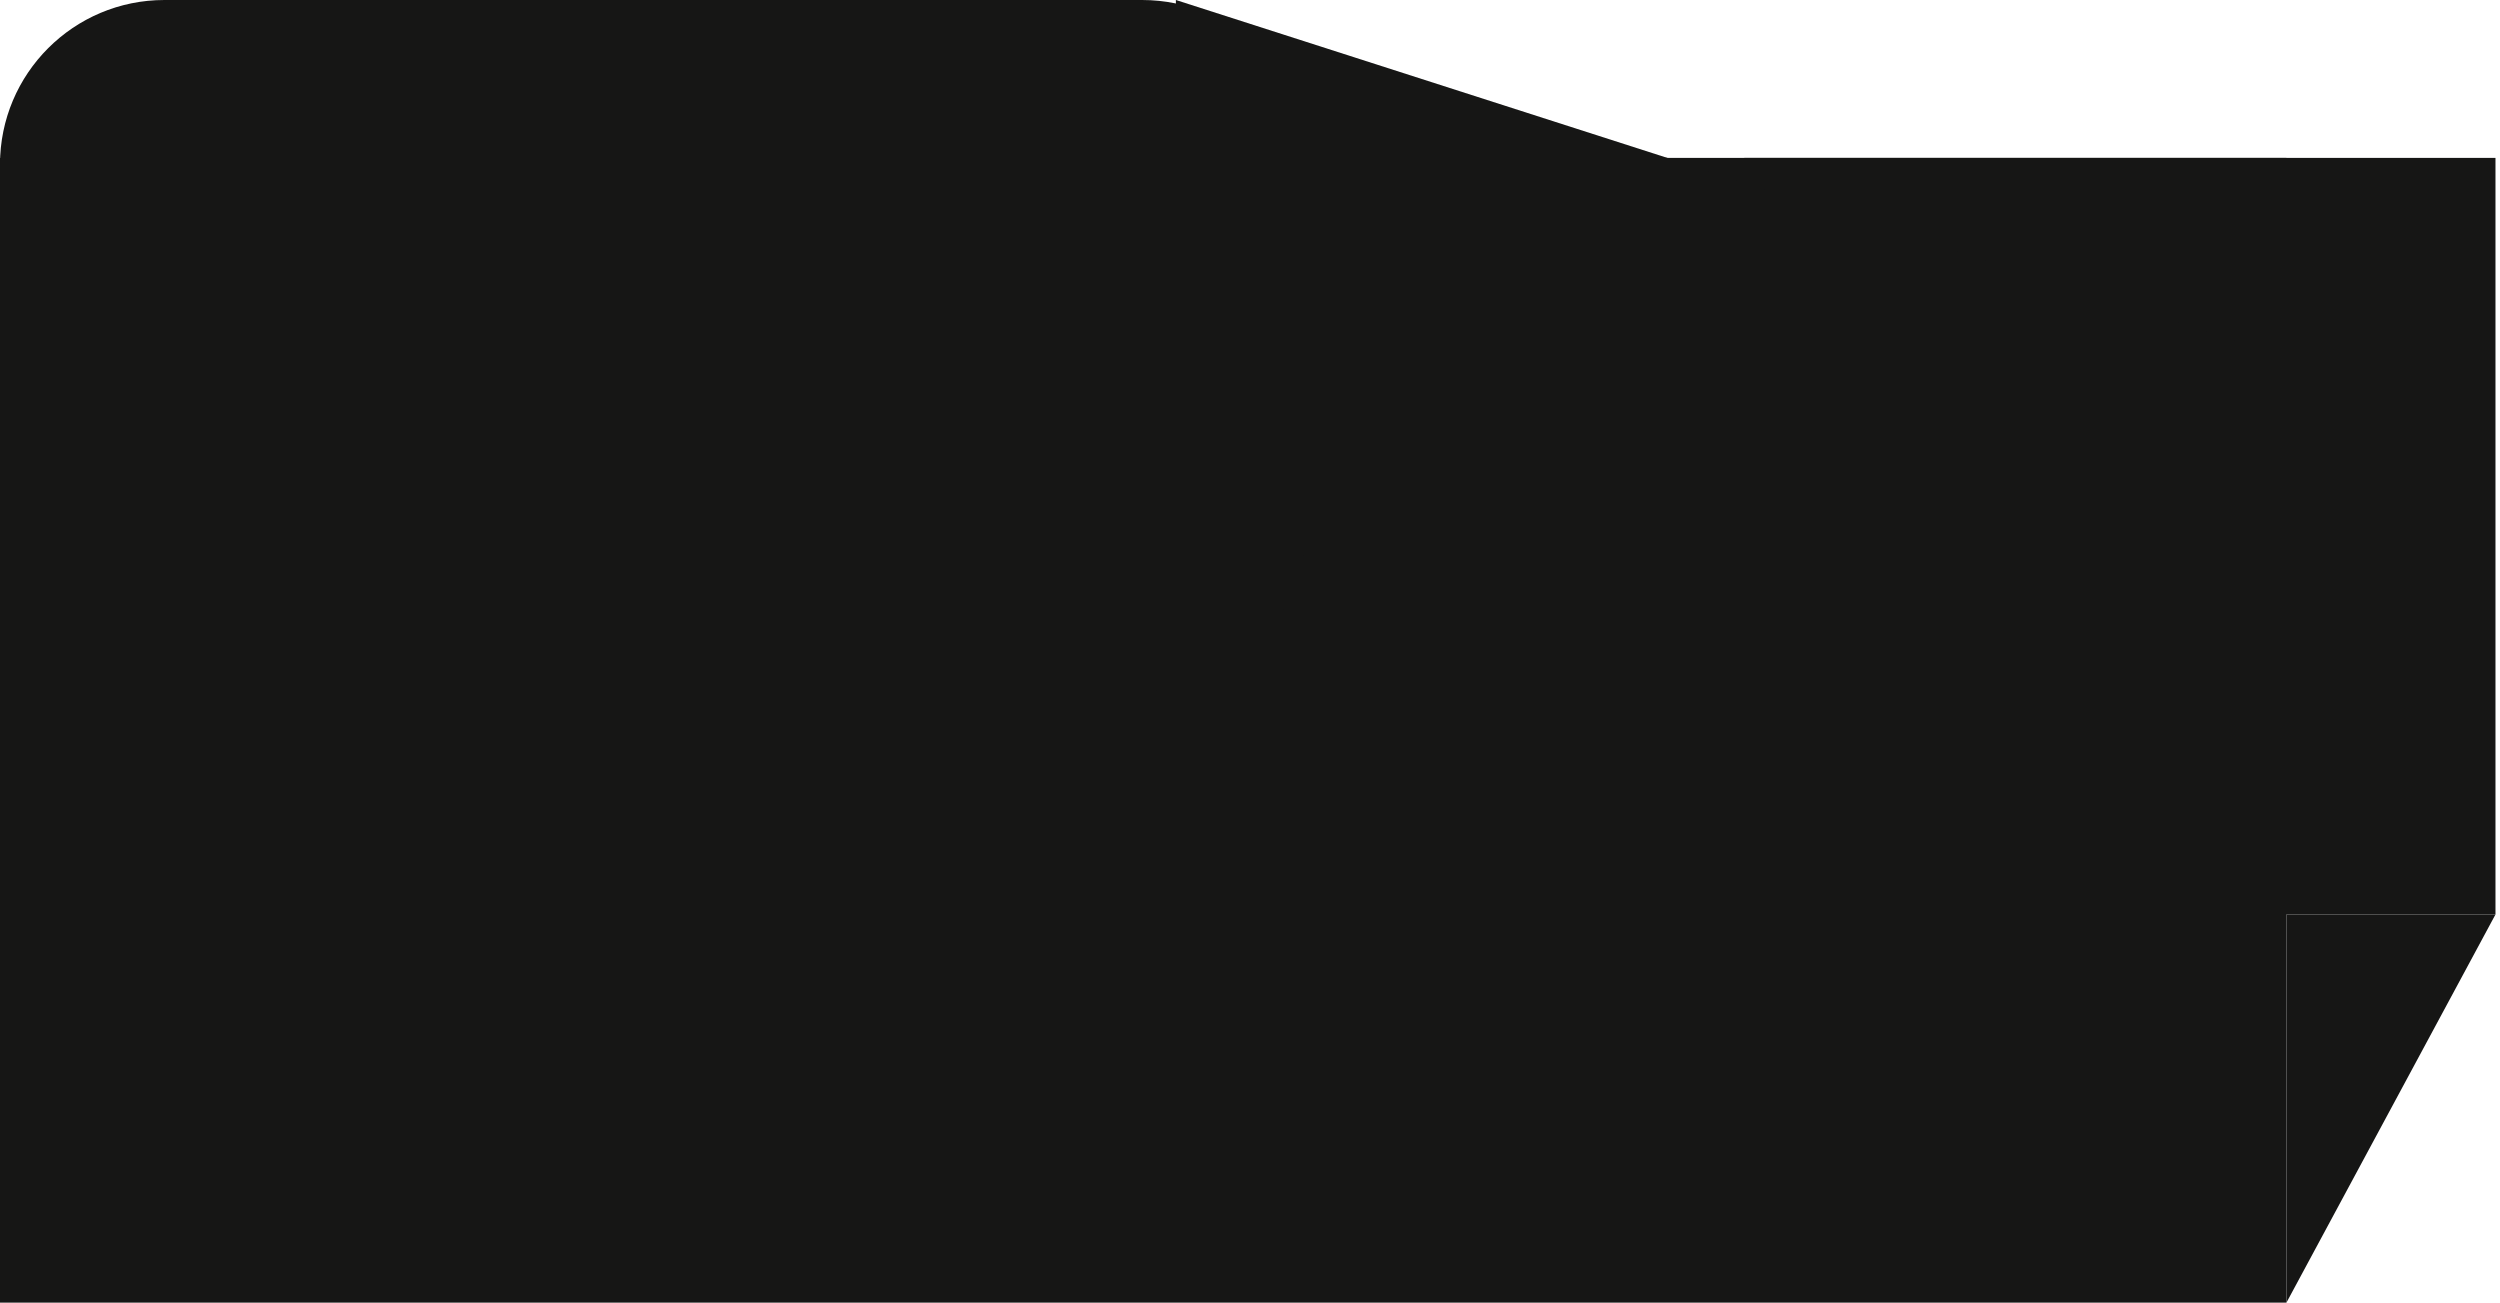
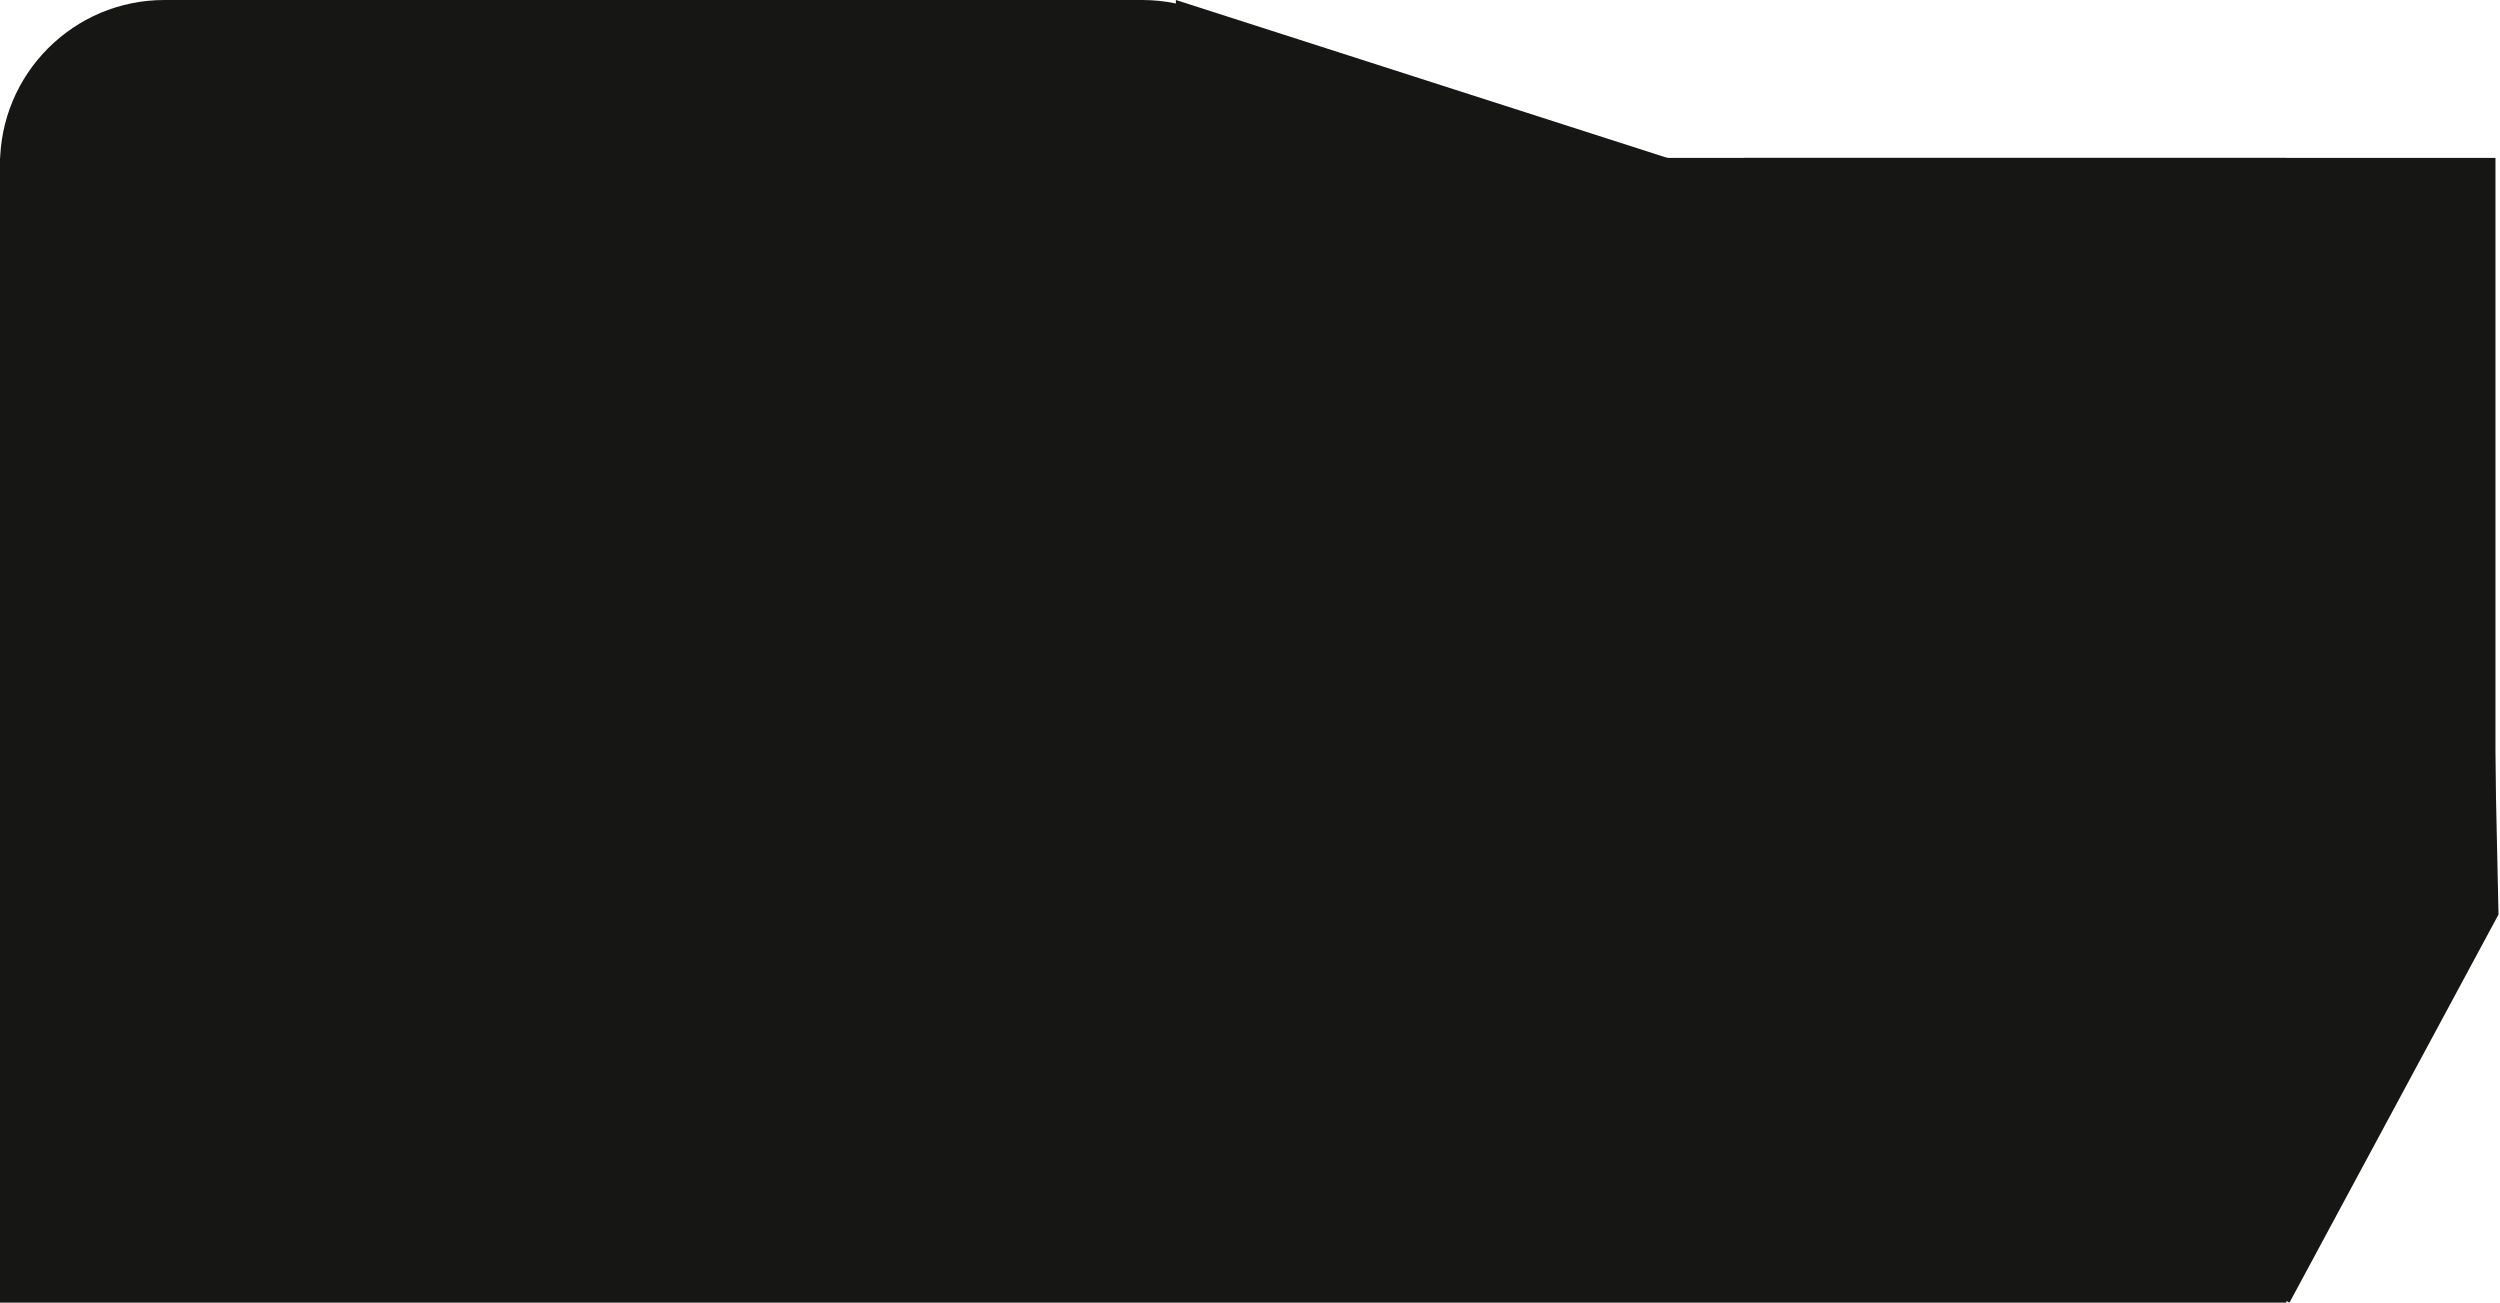
<svg xmlns="http://www.w3.org/2000/svg" width="380" height="198" viewBox="0 0 380 198" fill="none">
  <rect x="347.538" y="198" width="347.538" height="174" transform="rotate(180 347.538 198)" fill="#161615" />
  <rect x="379.313" y="139" width="114.191" height="115" transform="rotate(180 379.313 139)" fill="#161615" />
-   <rect x="198.593" y="105" width="198.593" height="105" rx="25" transform="rotate(180 198.593 105)" fill="#161615" />
+   <rect x="198.594" y="105" width="198.593" height="105" rx="25" transform="rotate(180 198.594 105)" fill="#161615" />
  <path d="M178.734 0L340.588 52H178.734V0Z" fill="#161615" />
-   <path d="M379.313 139L347.539 198V139H379.313Z" fill="#161615" />
+   <path d="M379.775 139L348 198L299 172L378.5 80L379.775 139Z" fill="#161615" />
</svg>
